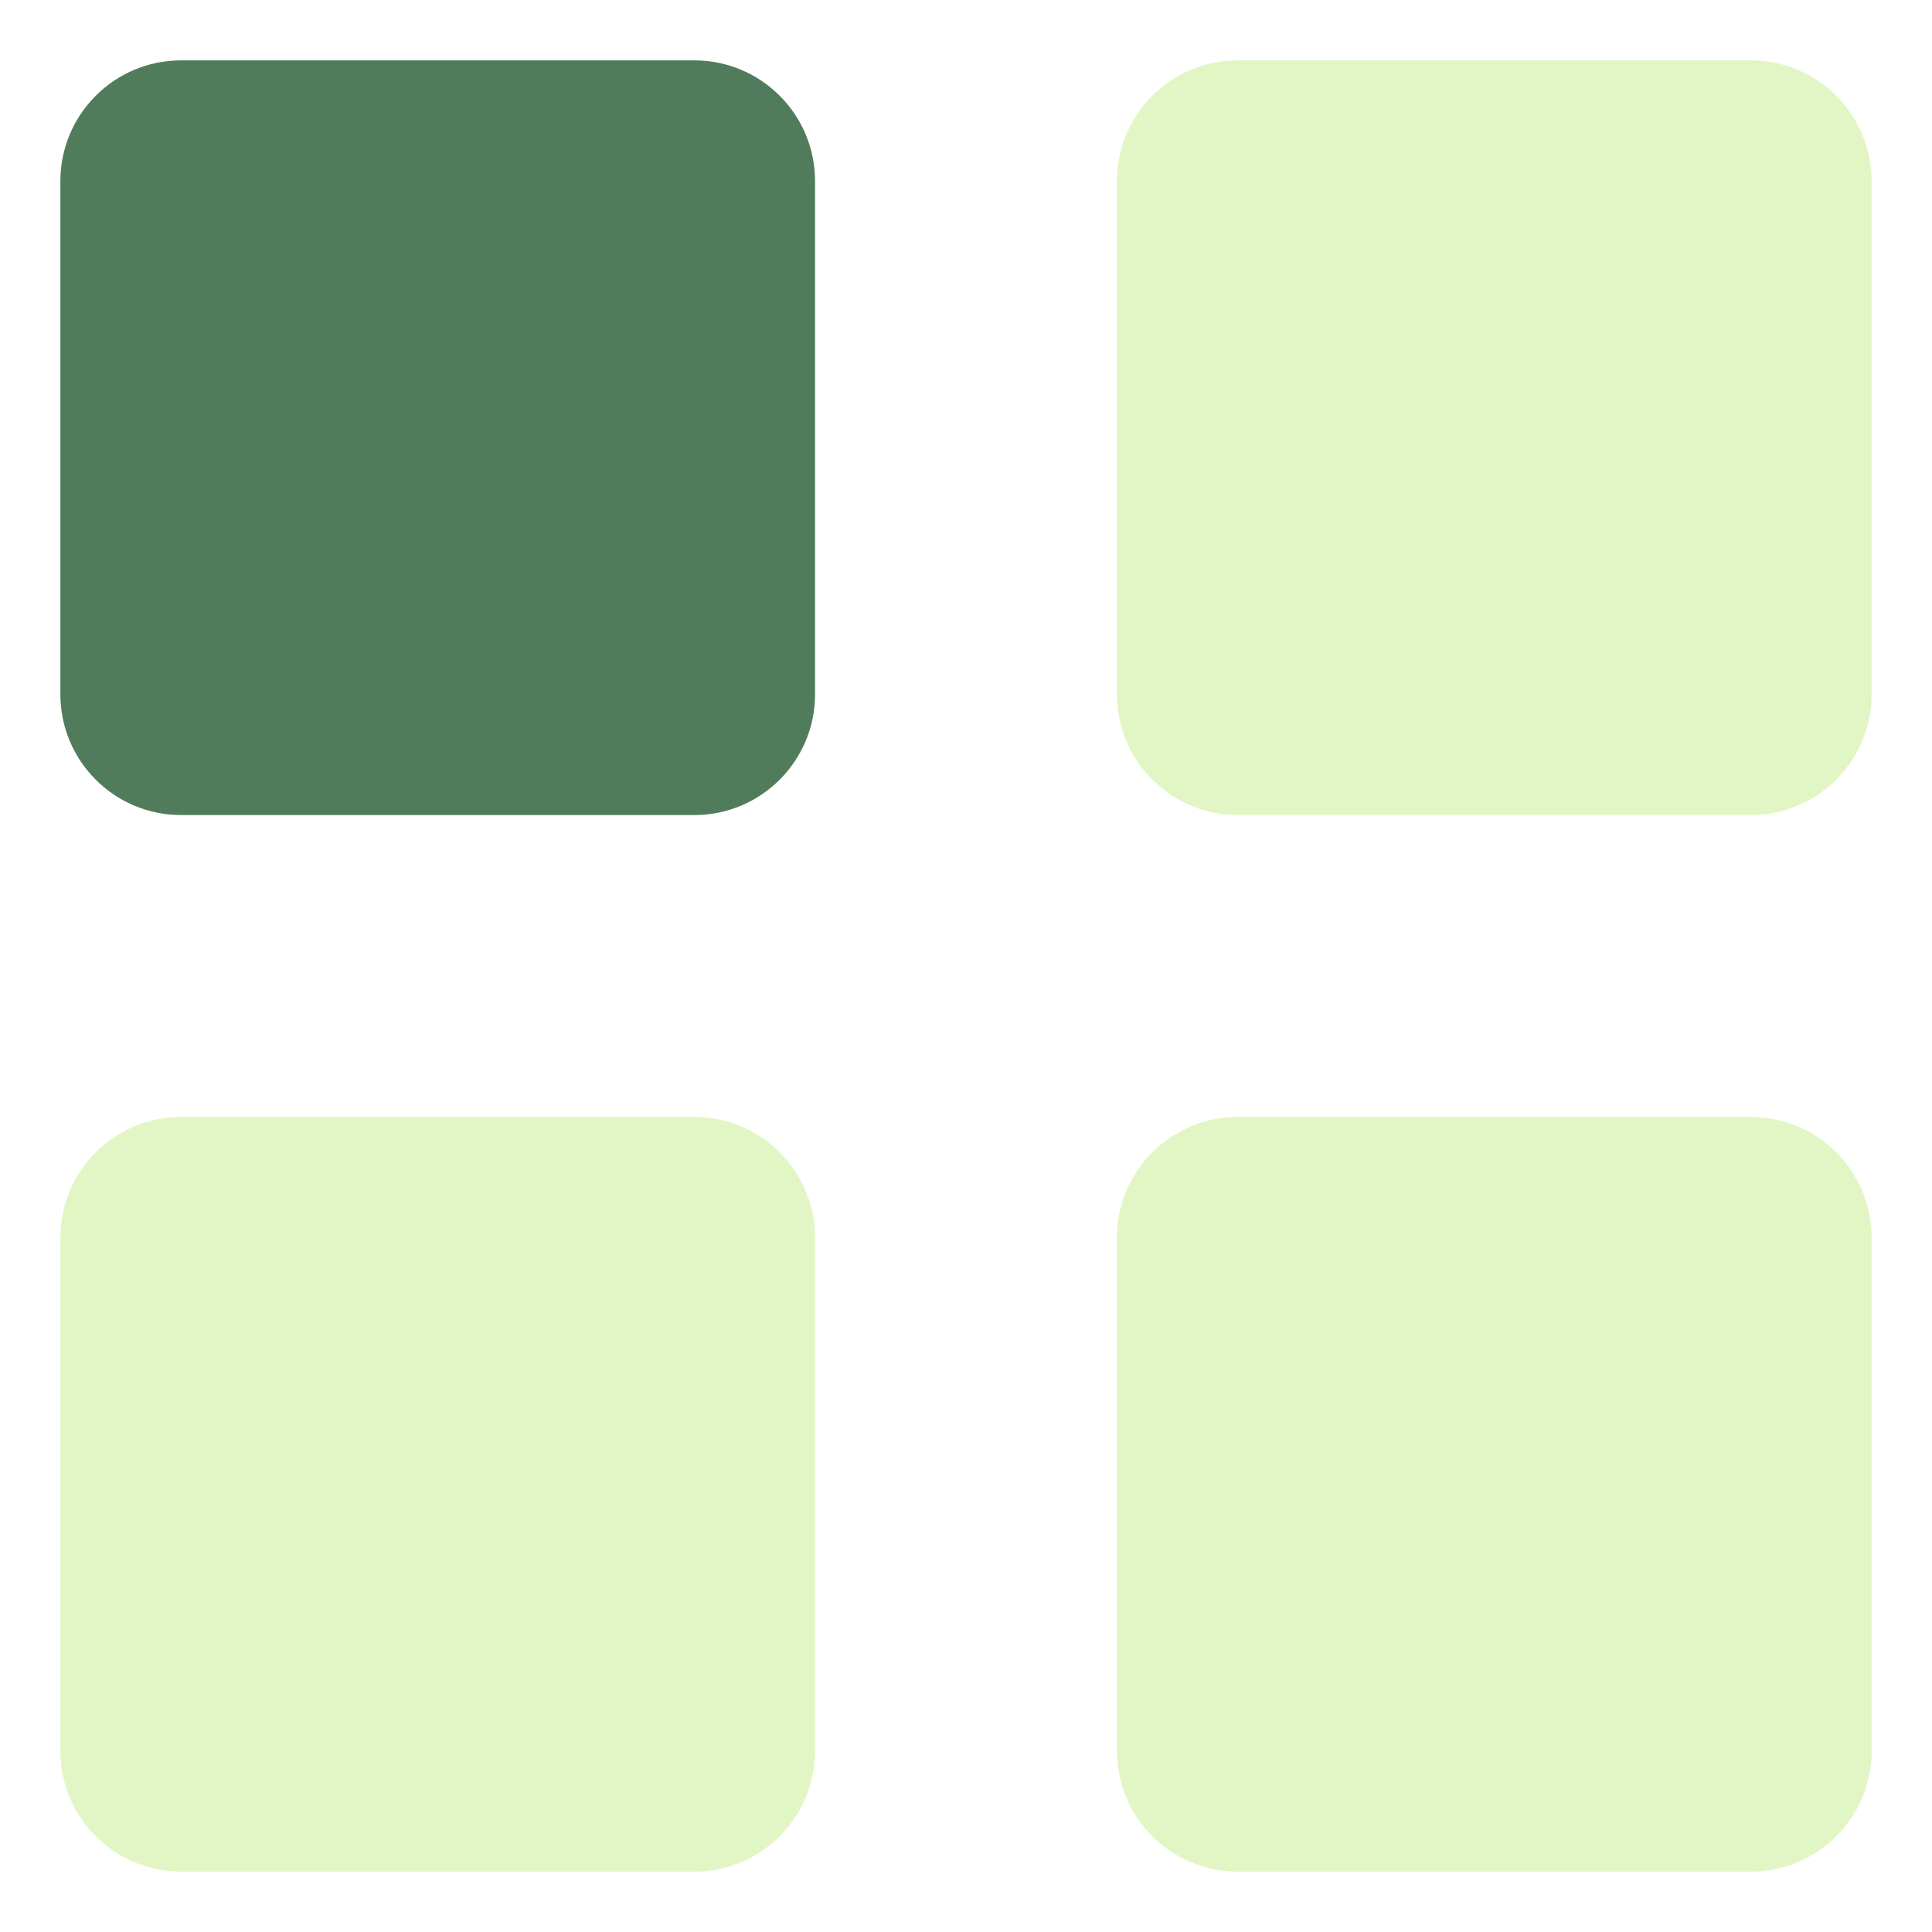
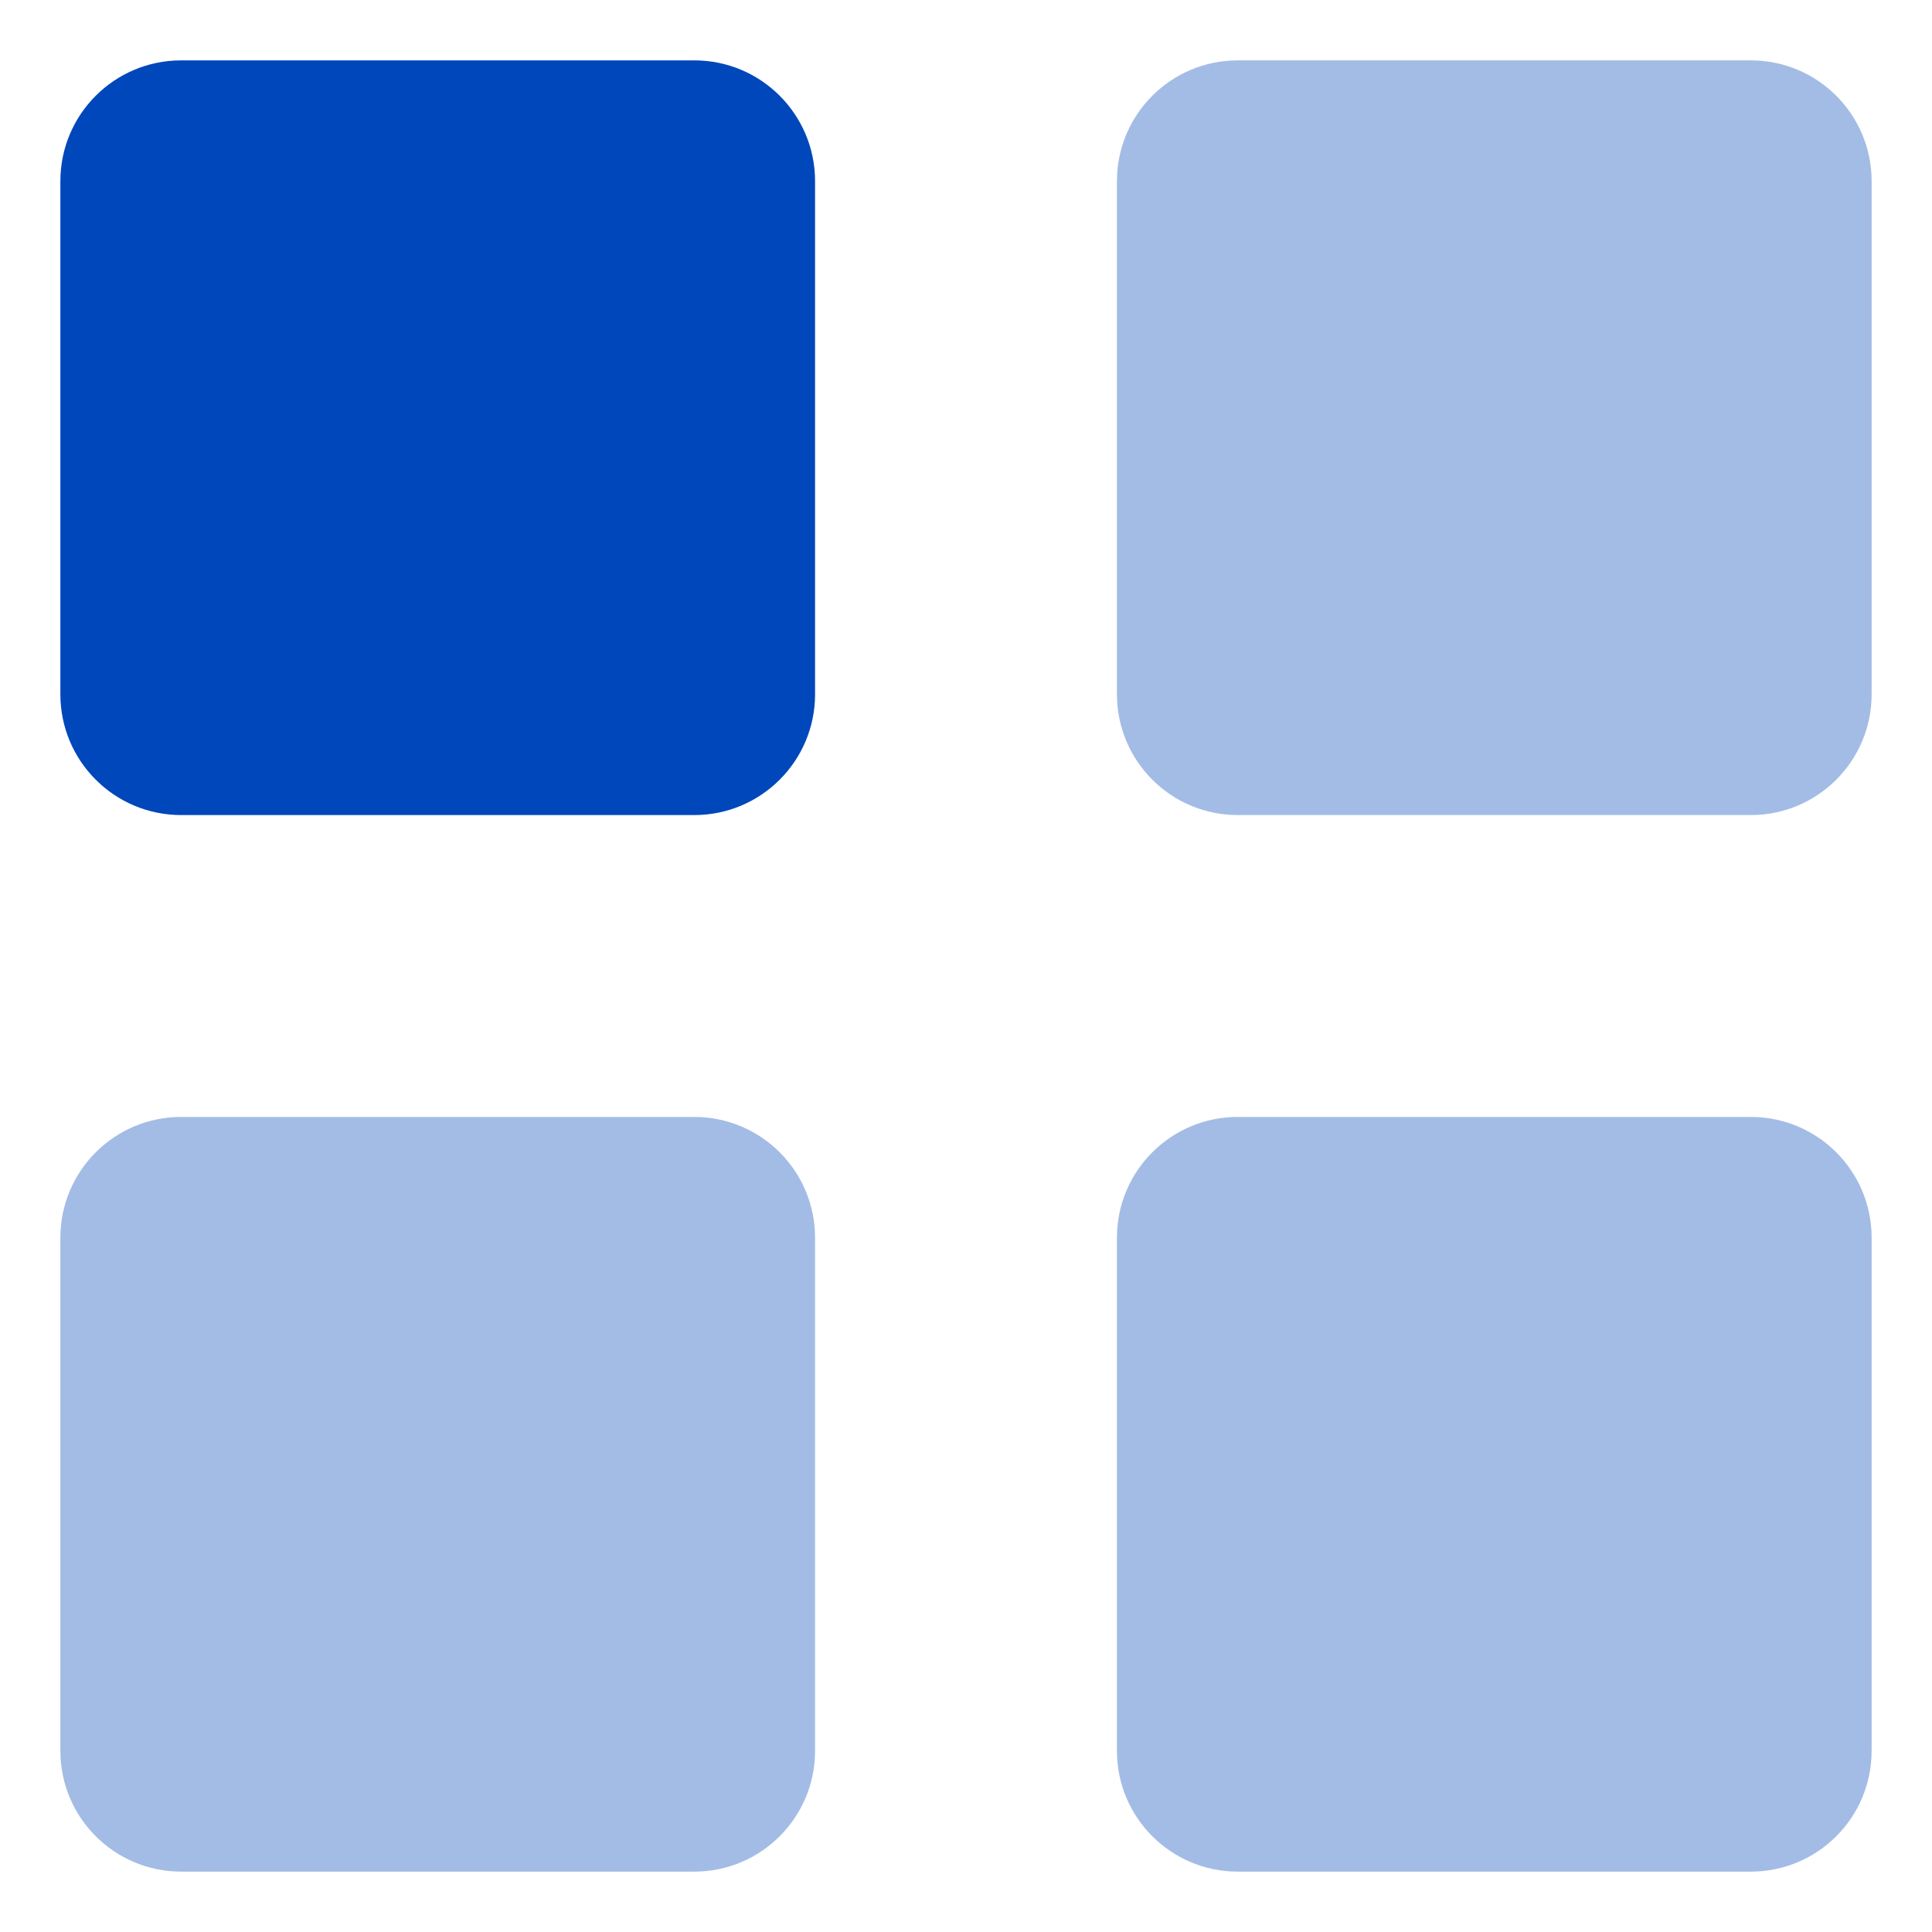
<svg xmlns="http://www.w3.org/2000/svg" width="32" height="32" viewBox="0 0 32 32" fill="none">
-   <rect x="1" y="1" width="12.5" height="12.5" rx="2" fill="#507C5C" />
-   <rect opacity="0.6" x="1" y="18.5" width="12.5" height="12.5" rx="2" fill="#CFF09E" />
-   <rect opacity="0.6" x="18.5" y="1" width="12.5" height="12.5" rx="2" fill="#CFF09E" />
-   <rect opacity="0.6" x="18.5" y="18.5" width="12.5" height="12.5" rx="2" fill="#CFF09E" />
+   <rect x="1" y="1" width="12.5" height="12.5" rx="2" fill="#0047bb" />
+   <rect opacity="0.6" x="1" y="18.5" width="12.5" height="12.5" rx="2" fill="rgba(0, 71, 187, 0.6)" />
+   <rect opacity="0.6" x="18.5" y="1" width="12.5" height="12.5" rx="2" fill="rgba(0, 71, 187, 0.6)" />
+   <rect opacity="0.6" x="18.5" y="18.5" width="12.5" height="12.5" rx="2" fill="rgba(0, 71, 187, 0.6)" />
</svg>
